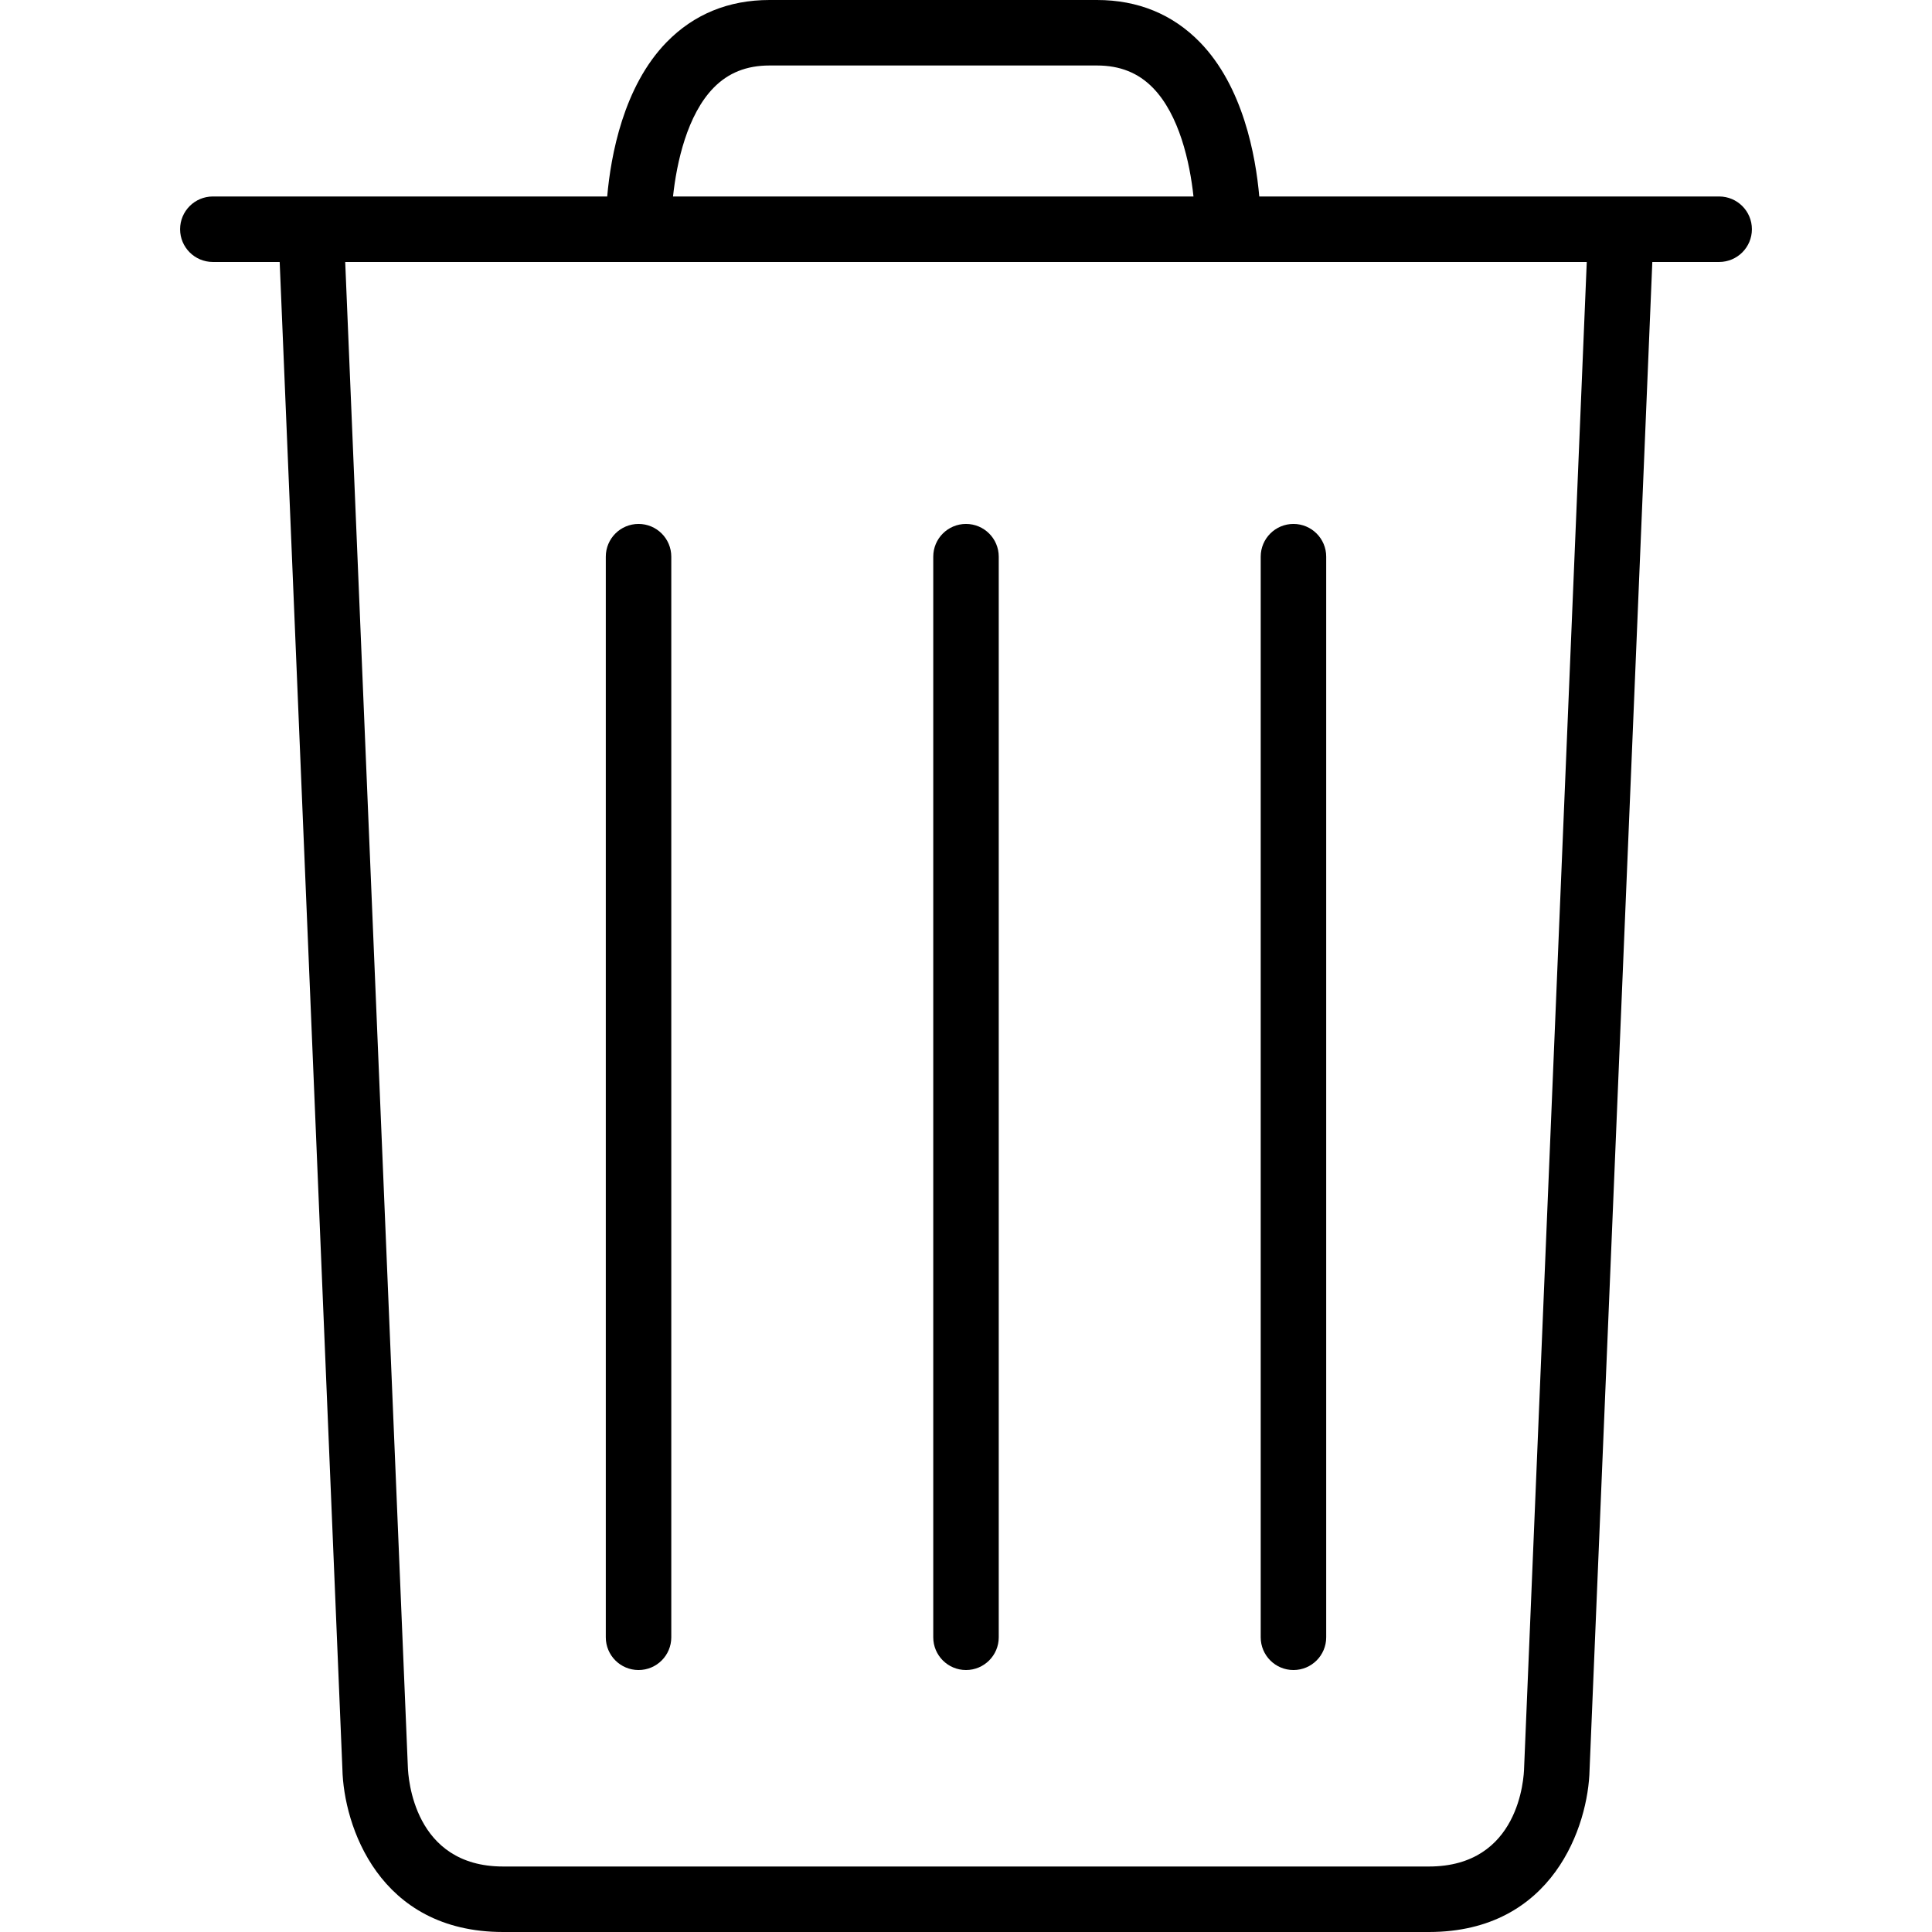
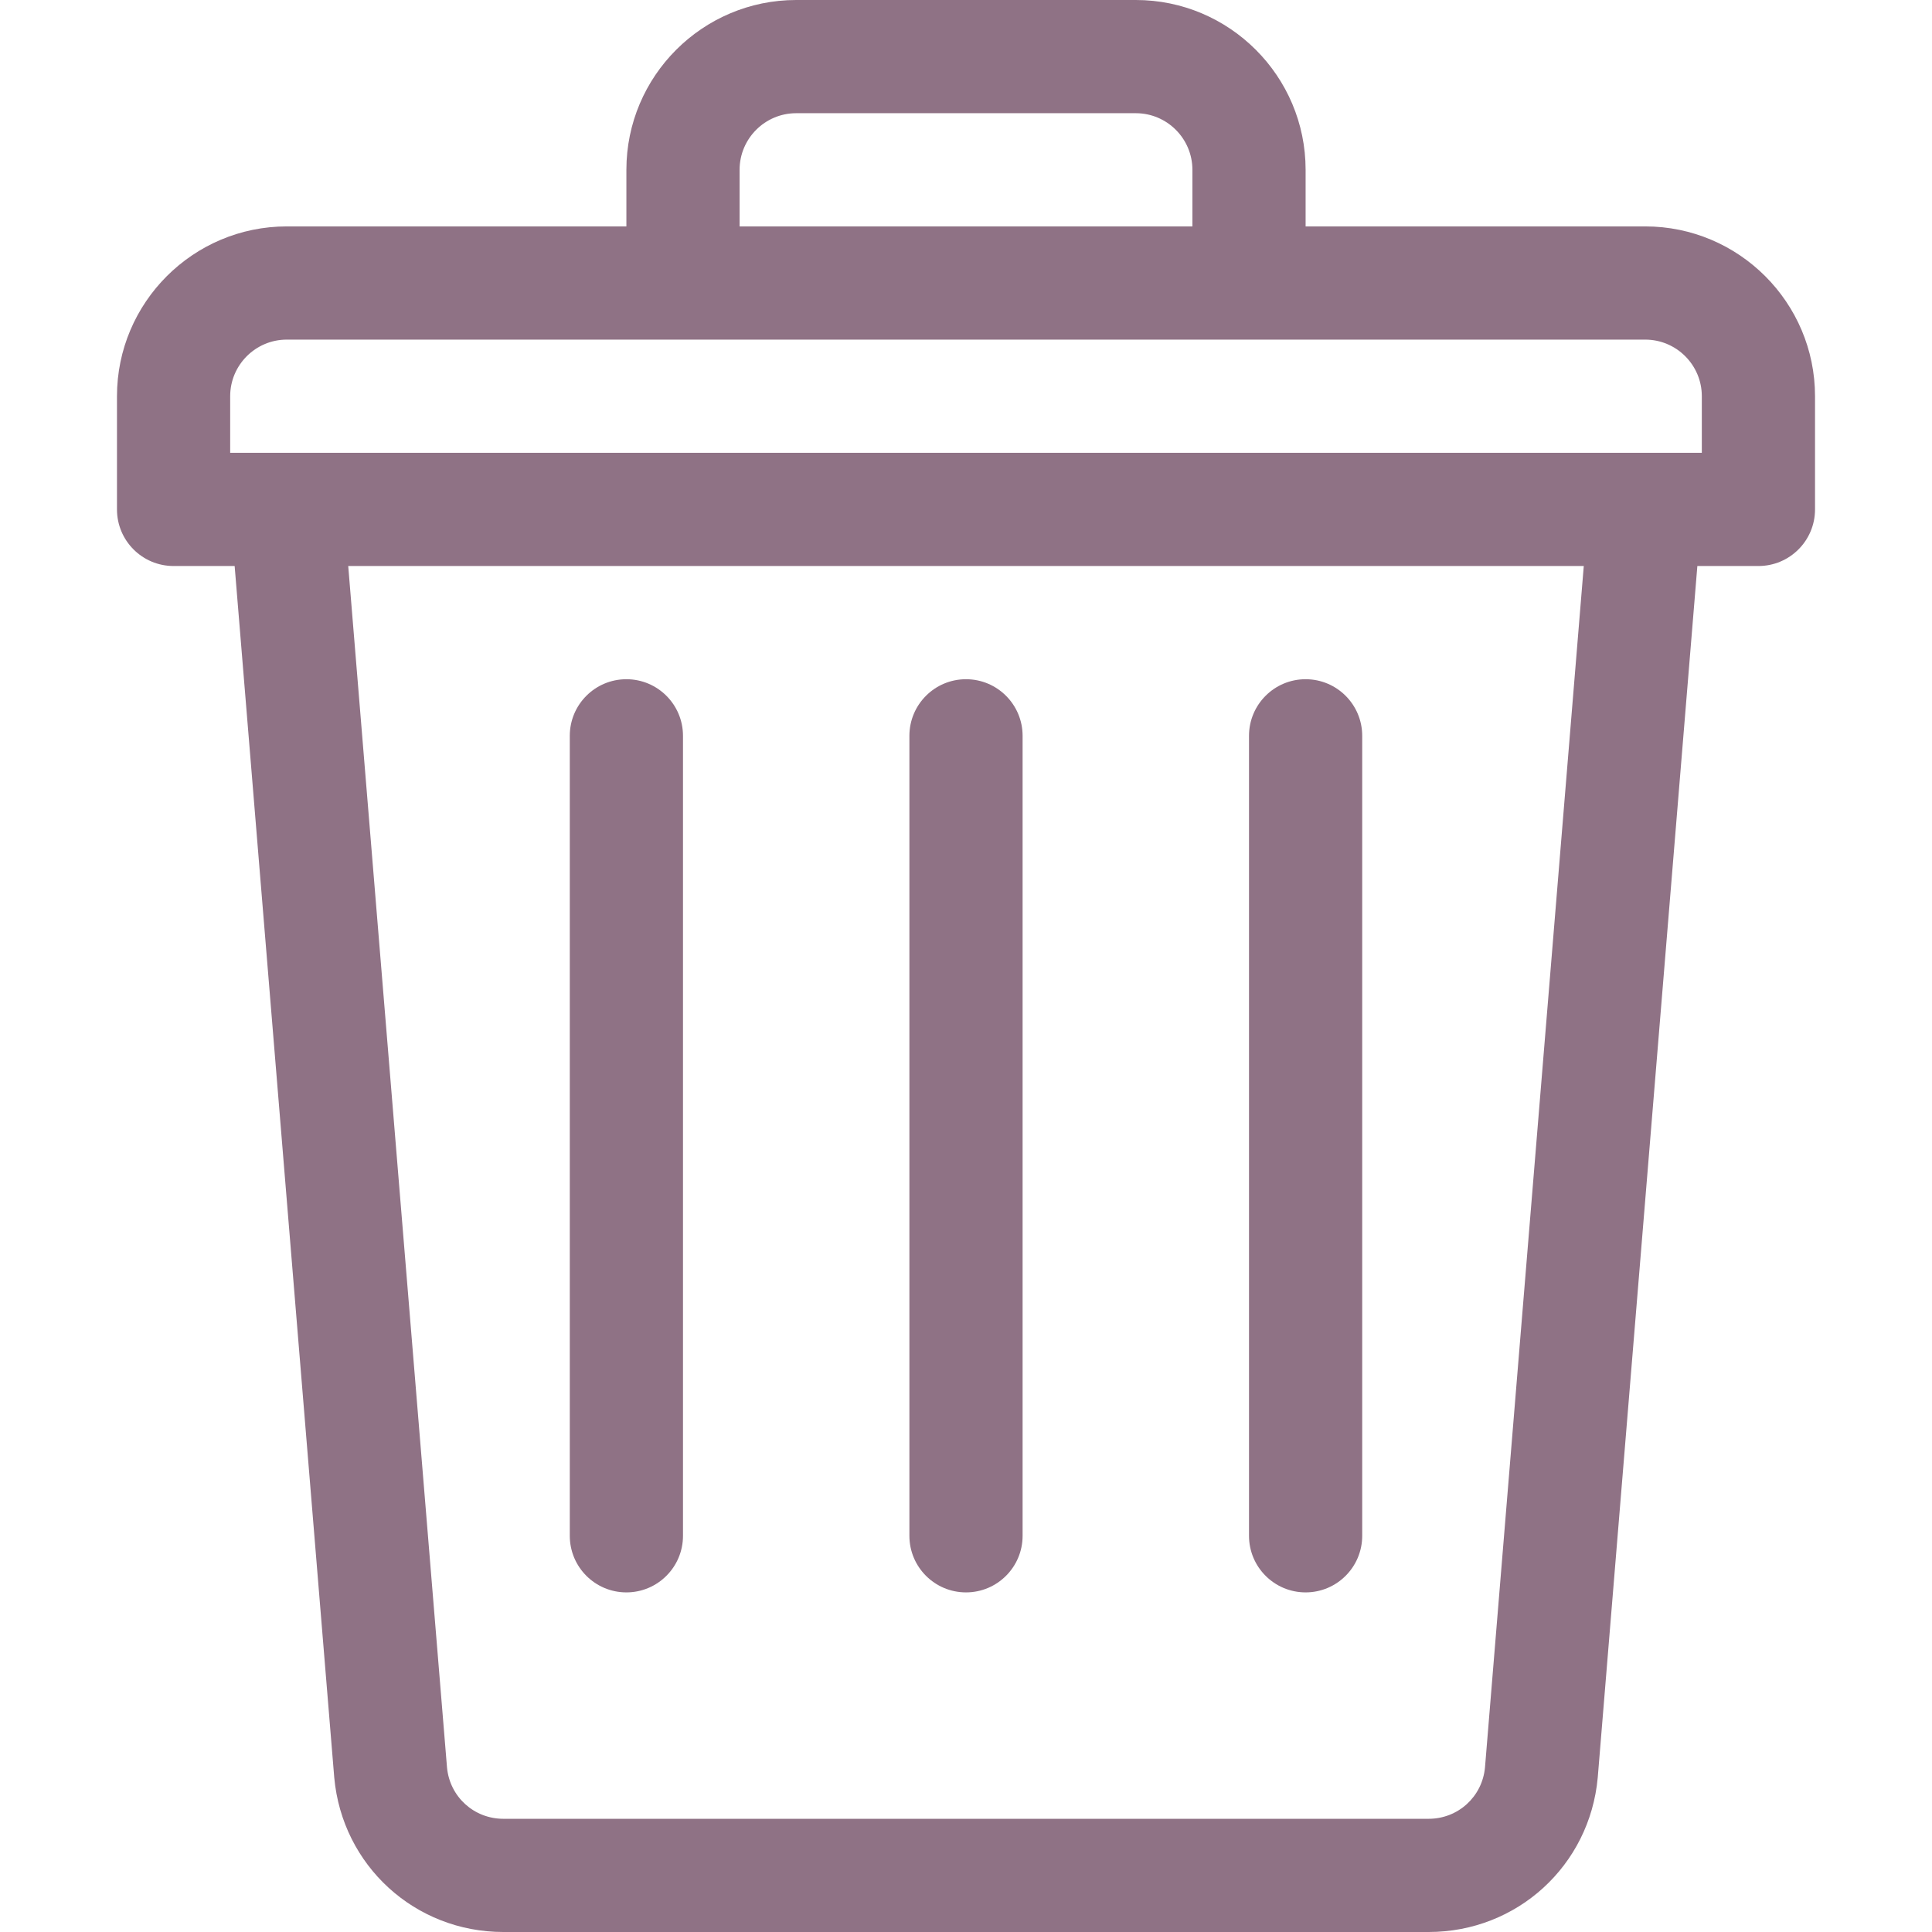
- <svg xmlns="http://www.w3.org/2000/svg" version="1.1" id="Capa_1" x="0px" y="0px" viewBox="0 0 59 59" style="enable-background:new 0 0 59 59;" xml:space="preserve">
+ <svg xmlns="http://www.w3.org/2000/svg" version="1.1" id="Capa_1" x="0px" y="0px" viewBox="0 0 512 512" style="enable-background:new 0 0 512 512;" xml:space="preserve" width="512px" height="512px">
  <g>
-     <path d="M29.5,51c0.552,0,1-0.447,1-1V17c0-0.553-0.448-1-1-1s-1,0.447-1,1v33C28.5,50.553,28.948,51,29.5,51z" />
-     <path d="M19.5,51c0.552,0,1-0.447,1-1V17c0-0.553-0.448-1-1-1s-1,0.447-1,1v33C18.5,50.553,18.948,51,19.5,51z" />
-     <path d="M39.5,51c0.552,0,1-0.447,1-1V17c0-0.553-0.448-1-1-1s-1,0.447-1,1v33C38.5,50.553,38.948,51,39.5,51z" />
-     <path d="M52.5,6H38.456c-0.11-1.25-0.495-3.358-1.813-4.711C35.809,0.434,34.751,0,33.499,0H23.5c-1.252,0-2.31,0.434-3.144,1.289   C19.038,2.642,18.653,4.75,18.543,6H6.5c-0.552,0-1,0.447-1,1s0.448,1,1,1h2.041l1.915,46.021C10.493,55.743,11.565,59,15.364,59   h28.272c3.799,0,4.871-3.257,4.907-4.958L50.459,8H52.5c0.552,0,1-0.447,1-1S53.052,6,52.5,6z M21.792,2.681   C22.24,2.223,22.799,2,23.5,2h9.999c0.701,0,1.26,0.223,1.708,0.681c0.805,0.823,1.128,2.271,1.24,3.319H20.553   C20.665,4.952,20.988,3.504,21.792,2.681z M46.544,53.979C46.538,54.288,46.4,57,43.636,57H15.364   c-2.734,0-2.898-2.717-2.909-3.042L10.542,8h37.915L46.544,53.979z" />
+     <g>
+       <path d="M436,60h-90V45c0-24.813-20.187-45-45-45h-90c-24.813,0-45,20.187-45,45v15H76c-24.813,0-45,20.187-45,45v30    c0,8.284,6.716,15,15,15h16.183L88.57,470.945c0.003,0.043,0.007,0.086,0.011,0.129C90.703,494.406,109.97,512,133.396,512    h245.207c23.427,0,42.693-17.594,44.815-40.926c0.004-0.043,0.008-0.086,0.011-0.129L449.817,150H466c8.284,0,15-6.716,15-15v-30    C481,80.187,460.813,60,436,60z M196,45c0-8.271,6.729-15,15-15h90c8.271,0,15,6.729,15,15v15H196V45z M393.537,468.408    c-0.729,7.753-7.142,13.592-14.934,13.592H133.396c-7.792,0-14.204-5.839-14.934-13.592L92.284,150h327.432L393.537,468.408z     M451,120h-15H76H61v-15c0-8.271,6.729-15,15-15h105h150h105c8.271,0,15,6.729,15,15V120z" fill="#8F7285" />
+     </g>
+   </g>
+   <g>
+     <g>
+       <path d="M256,180c-8.284,0-15,6.716-15,15v212c0,8.284,6.716,15,15,15s15-6.716,15-15V195C271,186.716,264.284,180,256,180z" fill="#8F7285" />
+     </g>
+   </g>
+   <g>
+     <g>
+       <path d="M346,180c-8.284,0-15,6.716-15,15v212c0,8.284,6.716,15,15,15s15-6.716,15-15V195C361,186.716,354.284,180,346,180z" fill="#8F7285" />
+     </g>
+   </g>
+   <g>
+     <g>
+       <path d="M166,180c-8.284,0-15,6.716-15,15v212c0,8.284,6.716,15,15,15s15-6.716,15-15V195C181,186.716,174.284,180,166,180z" fill="#8F7285" />
+     </g>
  </g>
  <g>
</g>
  <g>
</g>
  <g>
</g>
  <g>
</g>
  <g>
</g>
  <g>
</g>
  <g>
</g>
  <g>
</g>
  <g>
</g>
  <g>
</g>
  <g>
</g>
  <g>
</g>
  <g>
</g>
  <g>
</g>
  <g>
</g>
</svg>
